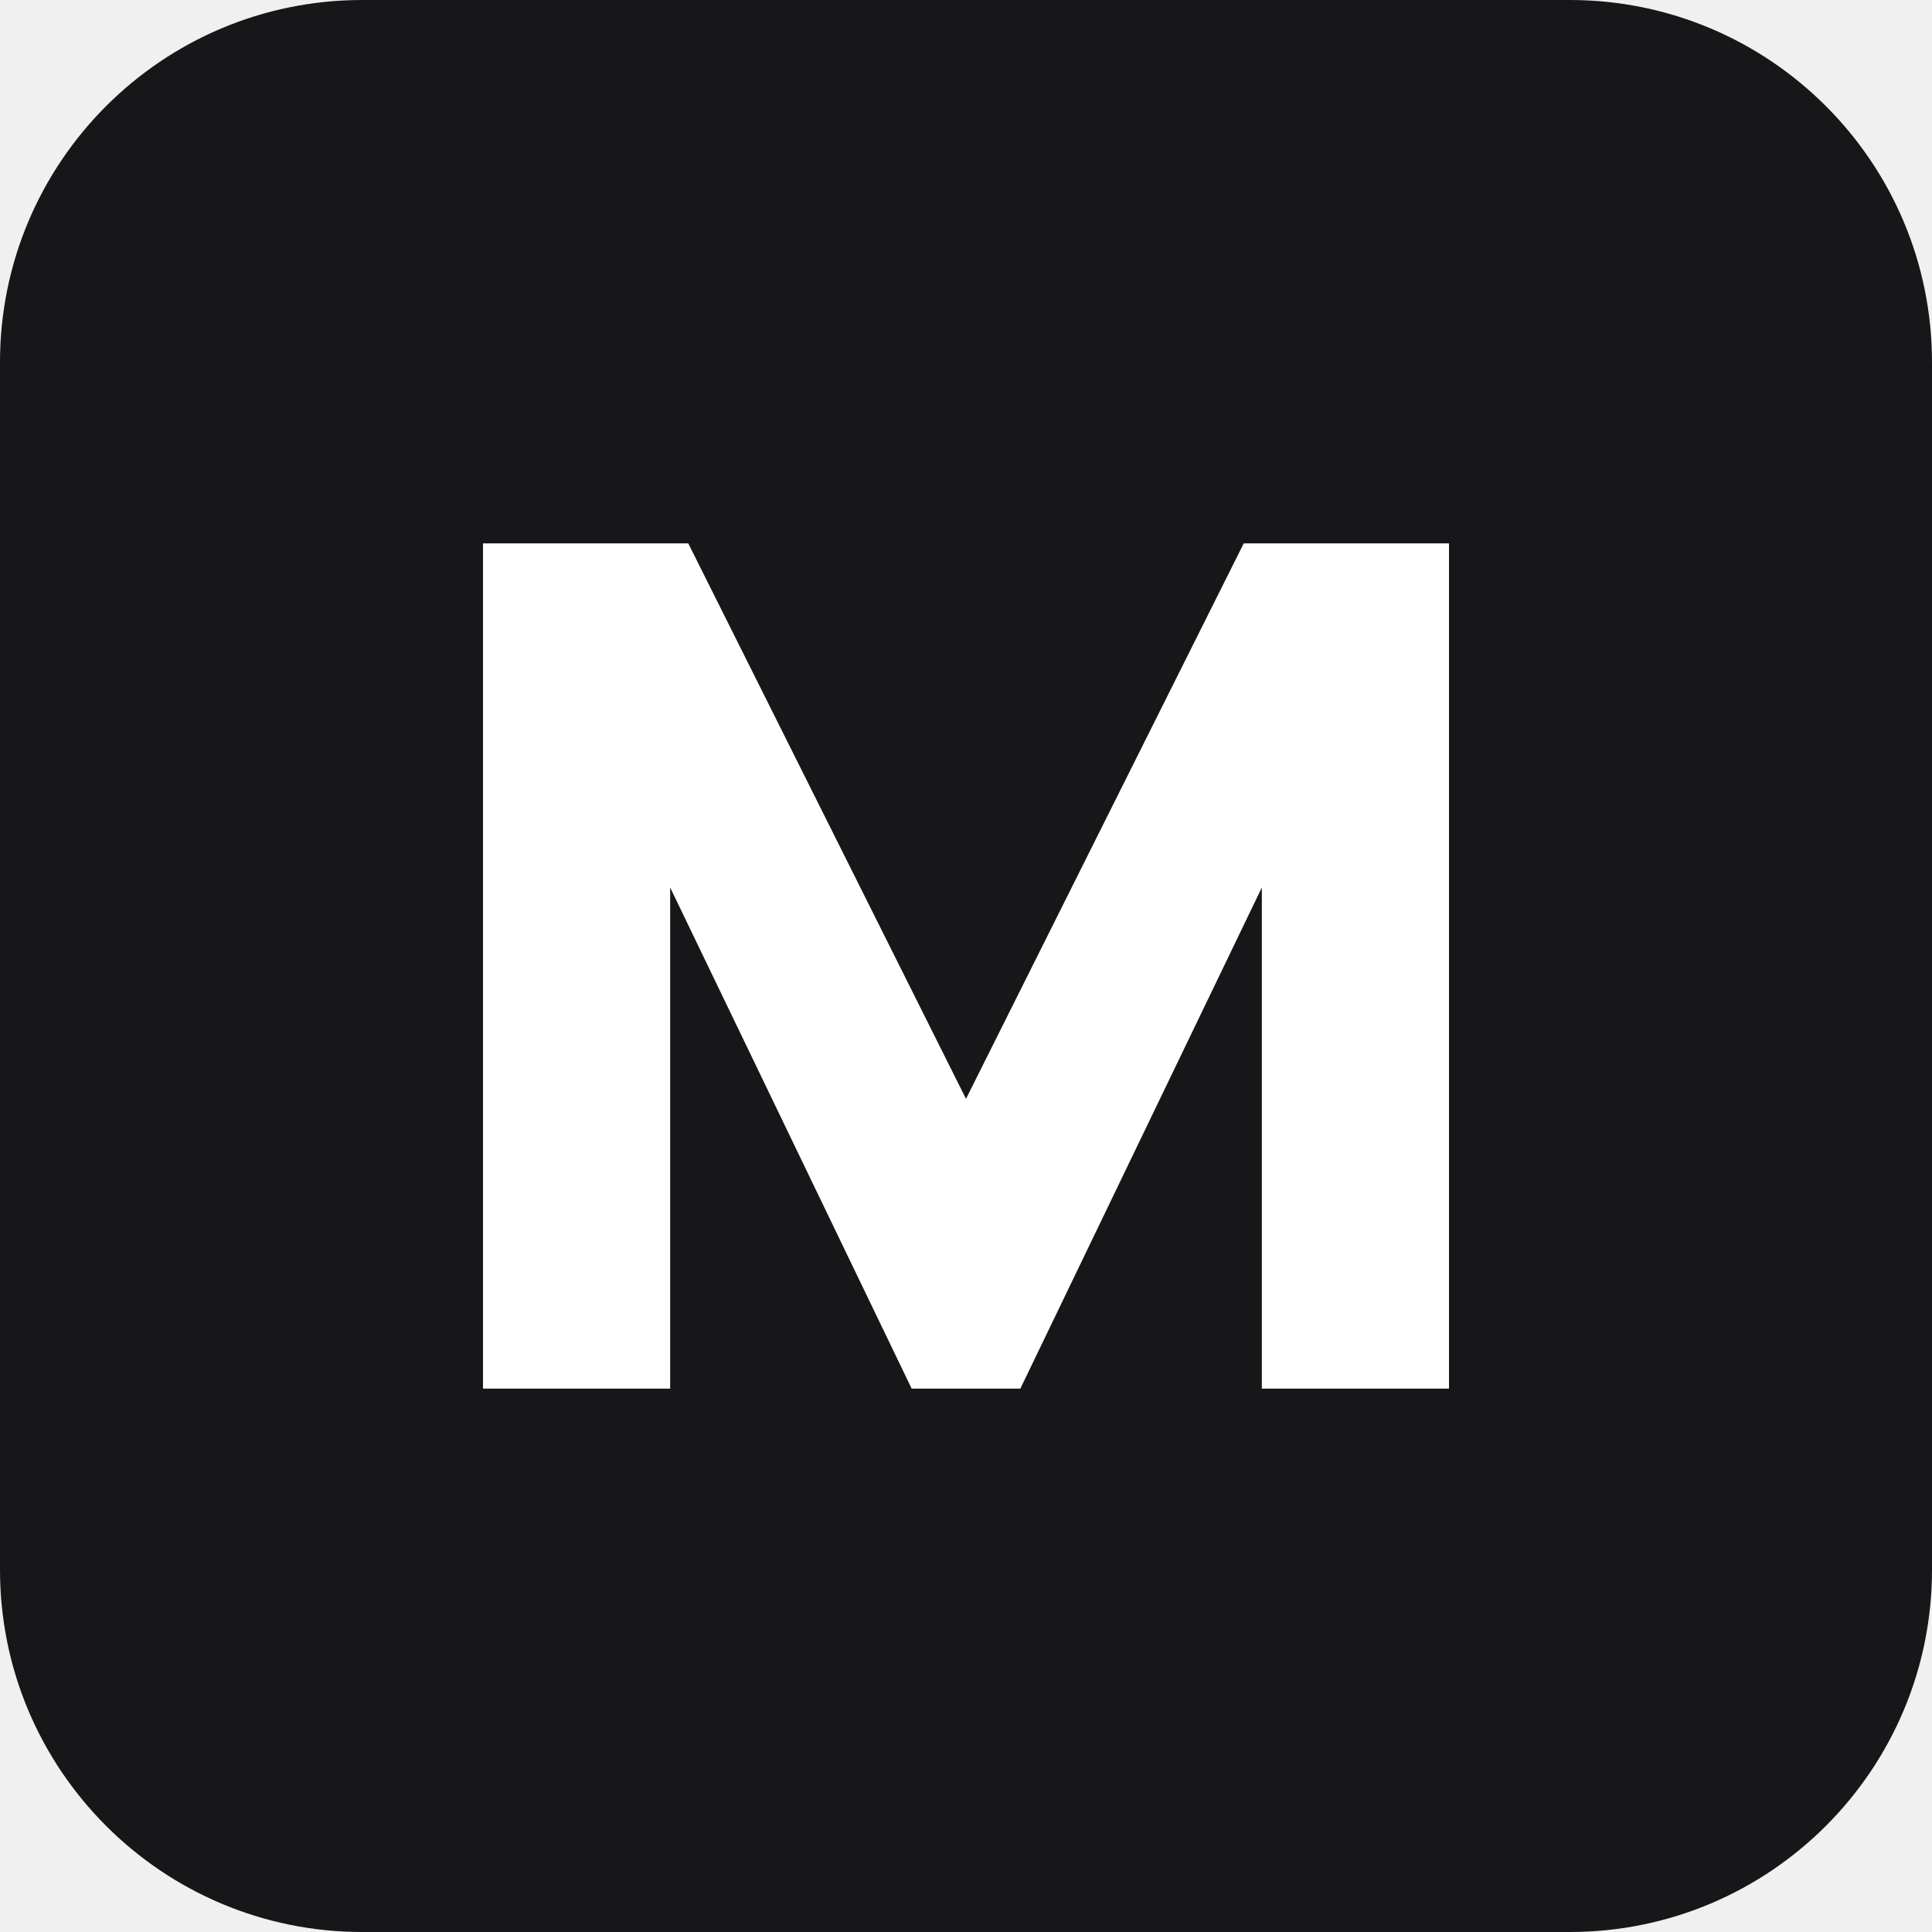
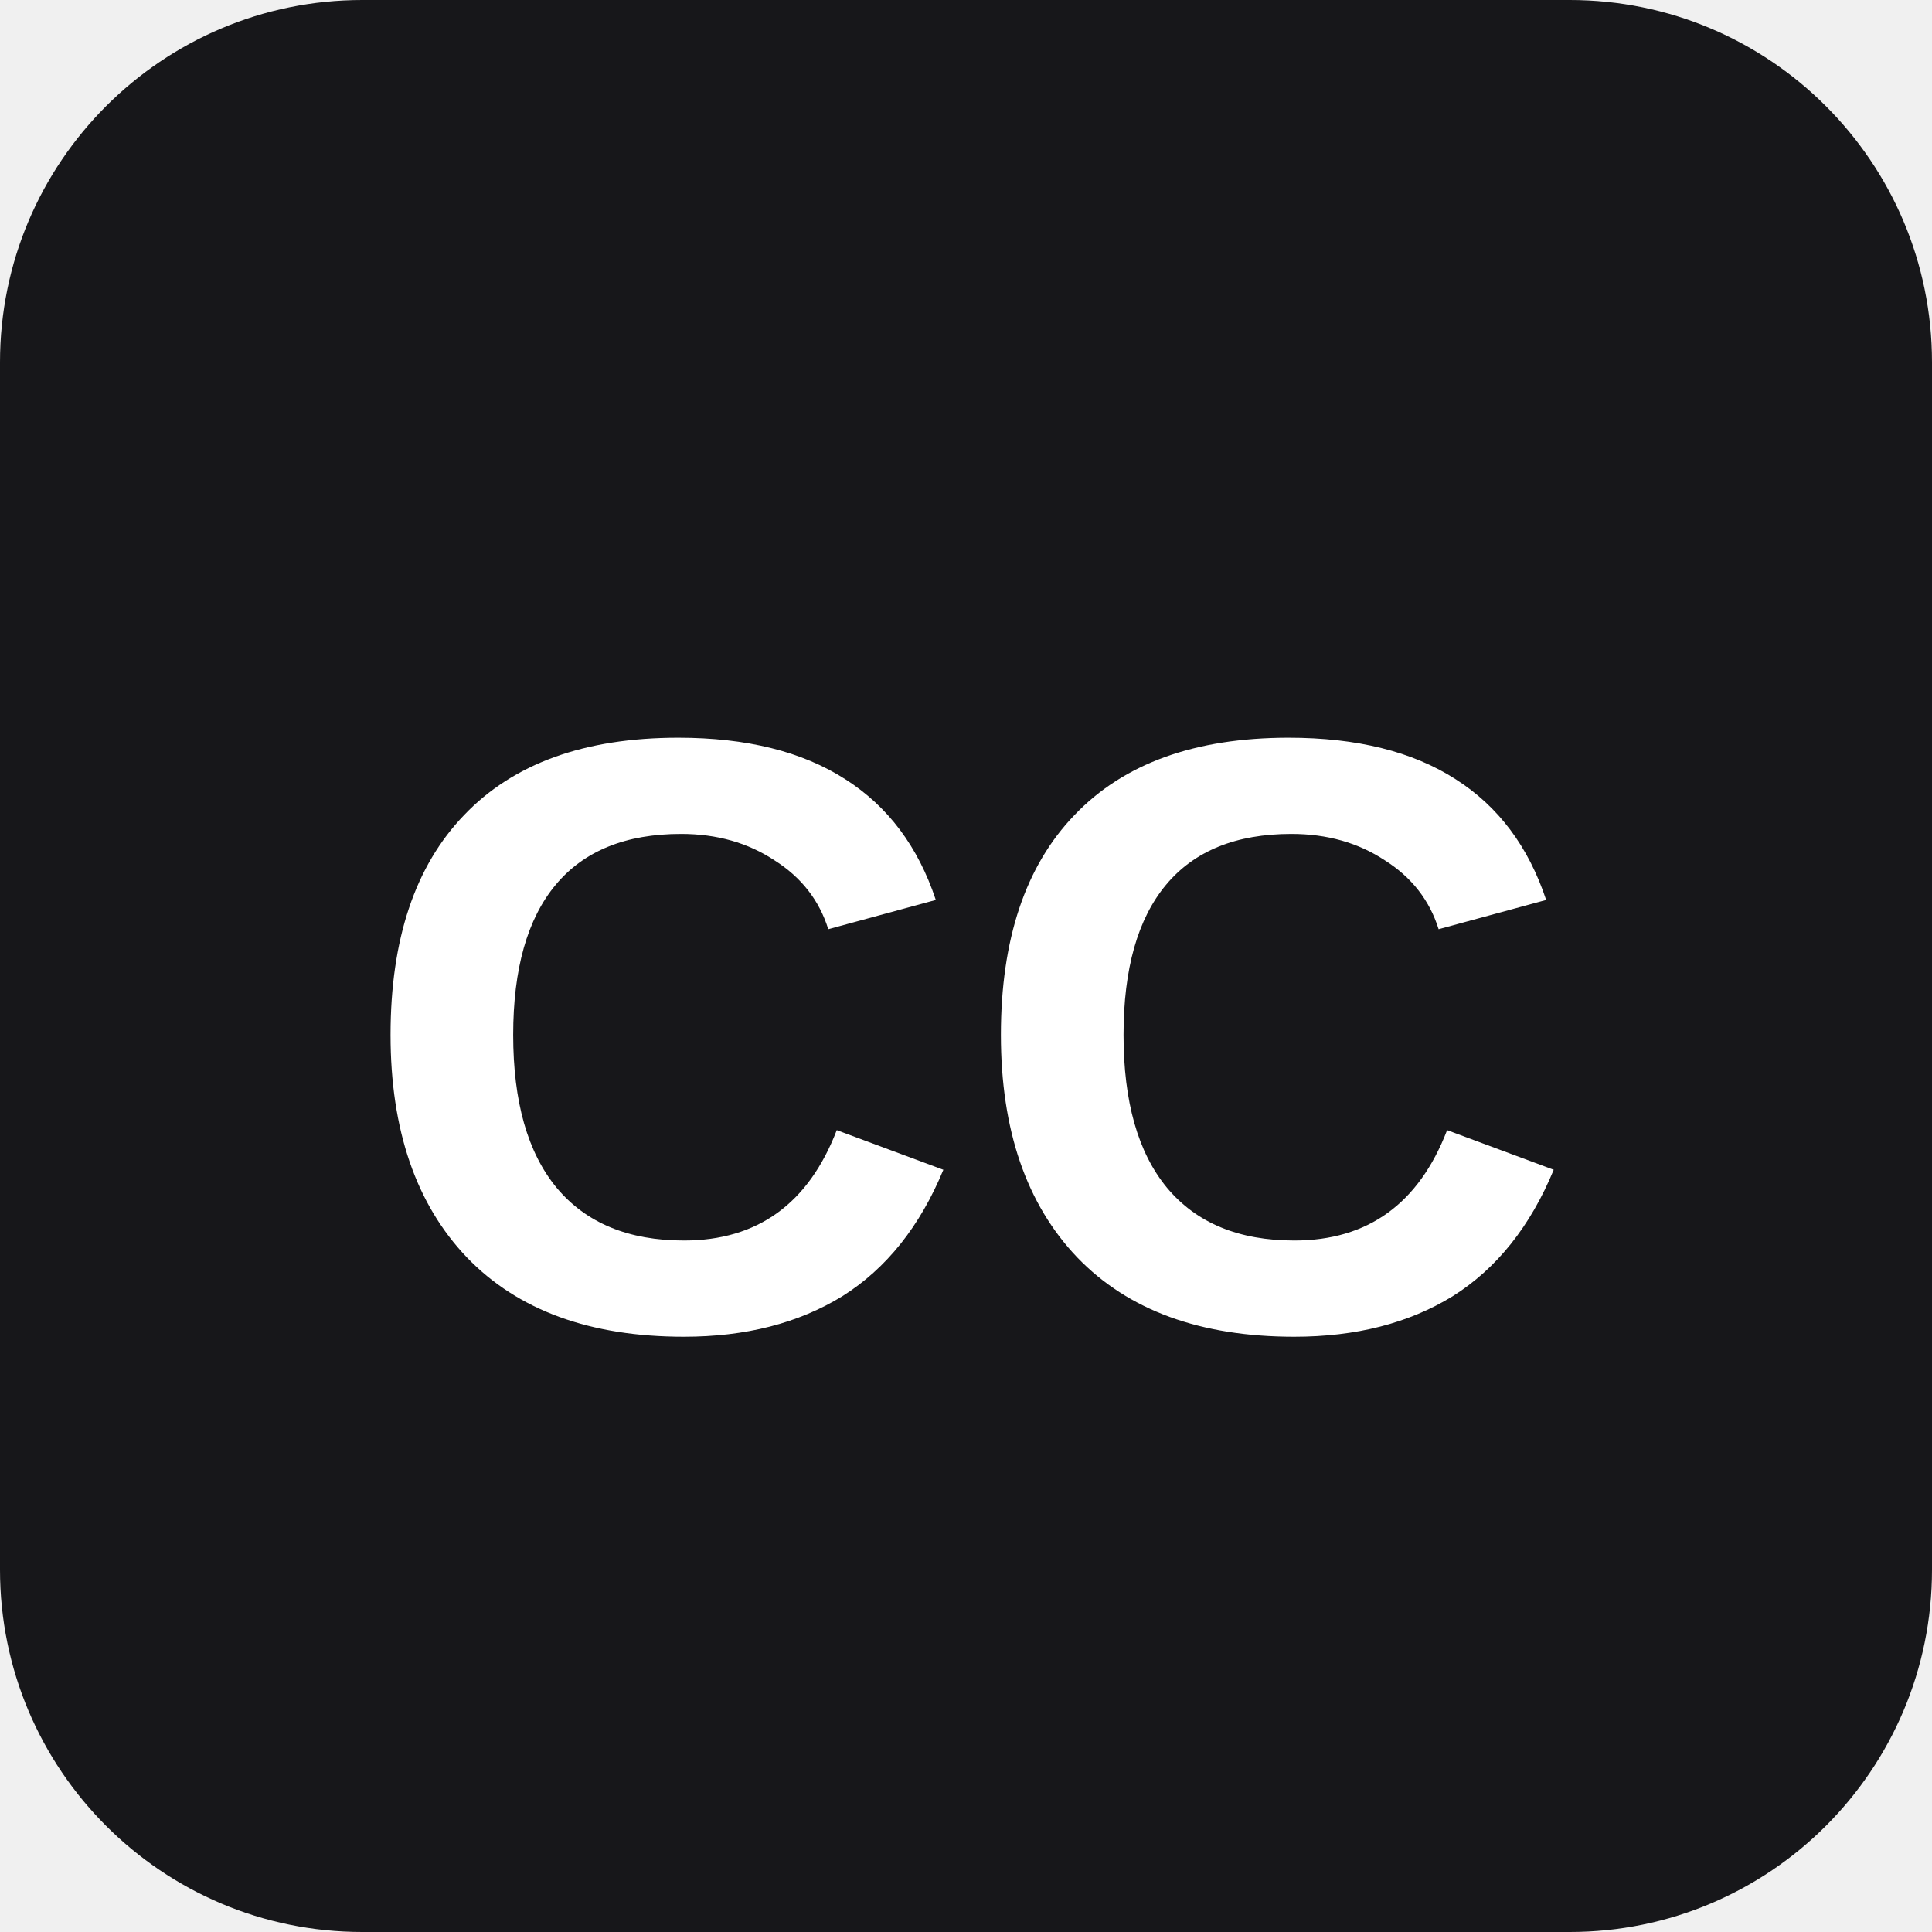
- <svg xmlns="http://www.w3.org/2000/svg" viewBox="0 0 32 32" role="img" aria-label="Monograph">
+ <svg xmlns="http://www.w3.org/2000/svg" viewBox="0 0 32 32" role="img" aria-label="CyberCode">
  <rect width="32" height="32" rx="6" fill="#17171a" />
-   <path d="M8 23V9h3.4L16 18.2 20.6 9H24v14h-3.1v-8.3L16.9 23h-1.8L11.1 14.7V23H8Z" fill="#ffffff" />
+   <text x="16" y="22" font-family="Arial, sans-serif" font-size="14" font-weight="bold" fill="#ffffff" text-anchor="middle">CC</text>
</svg>
